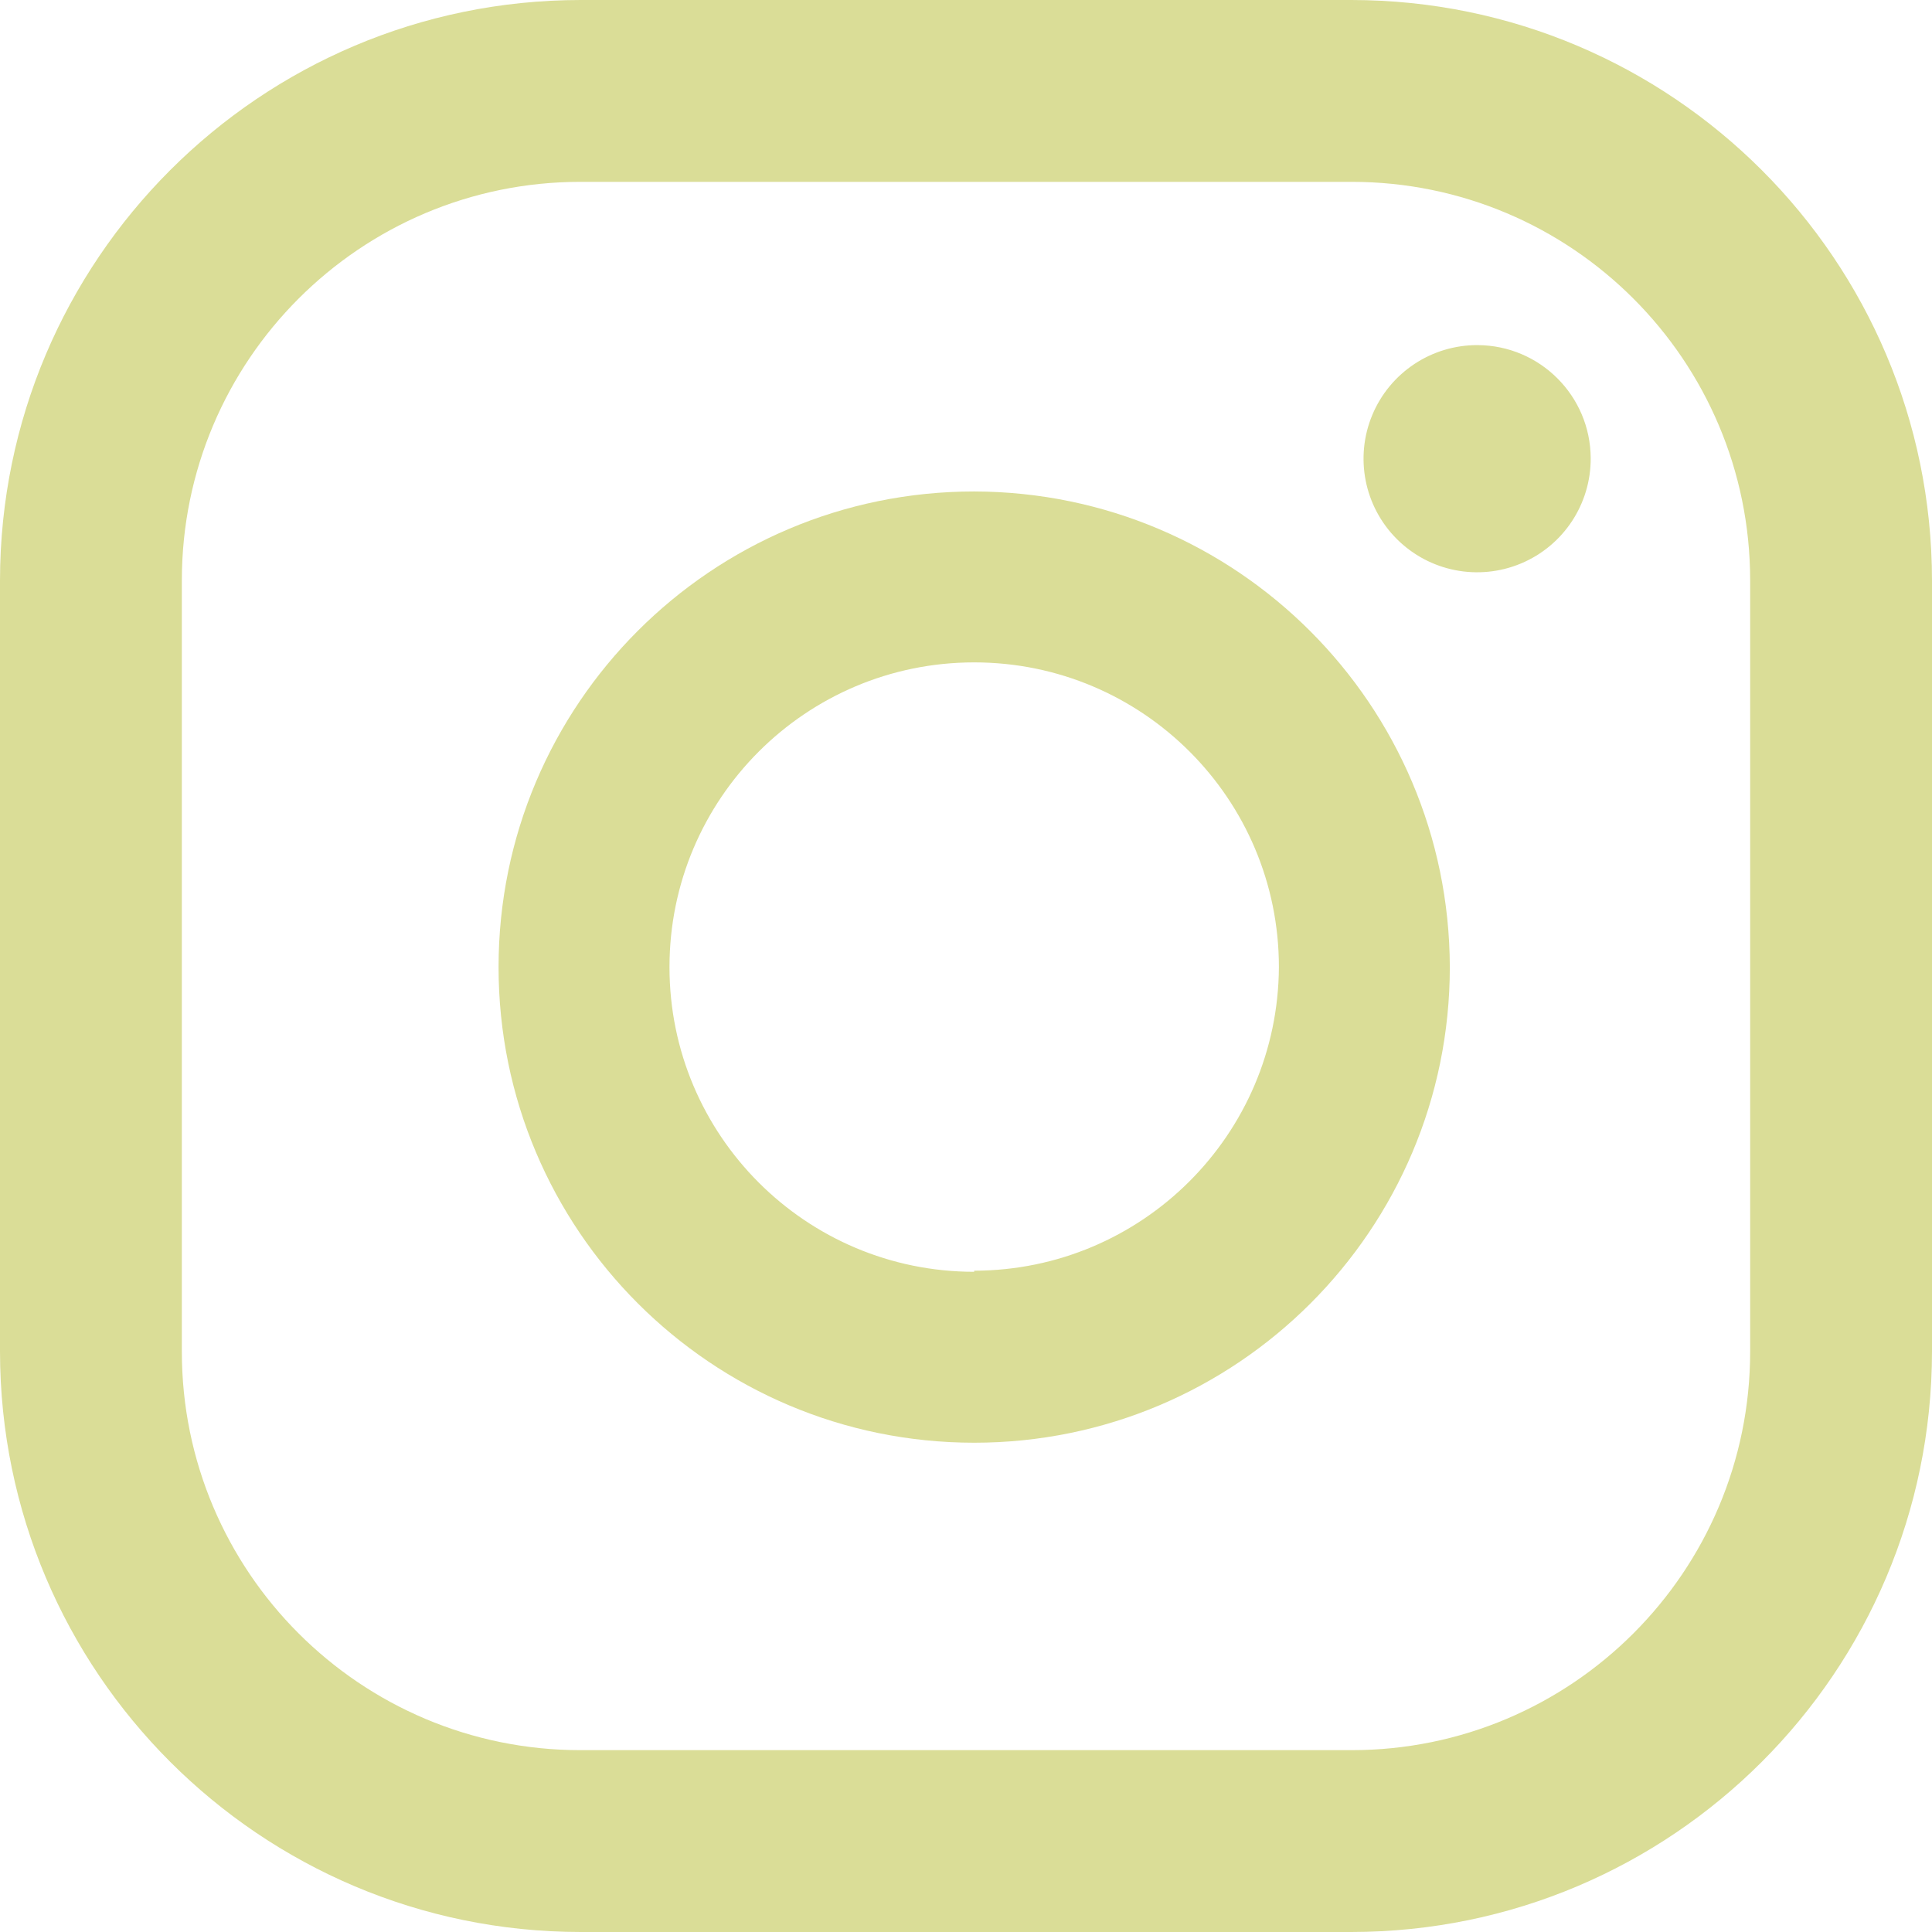
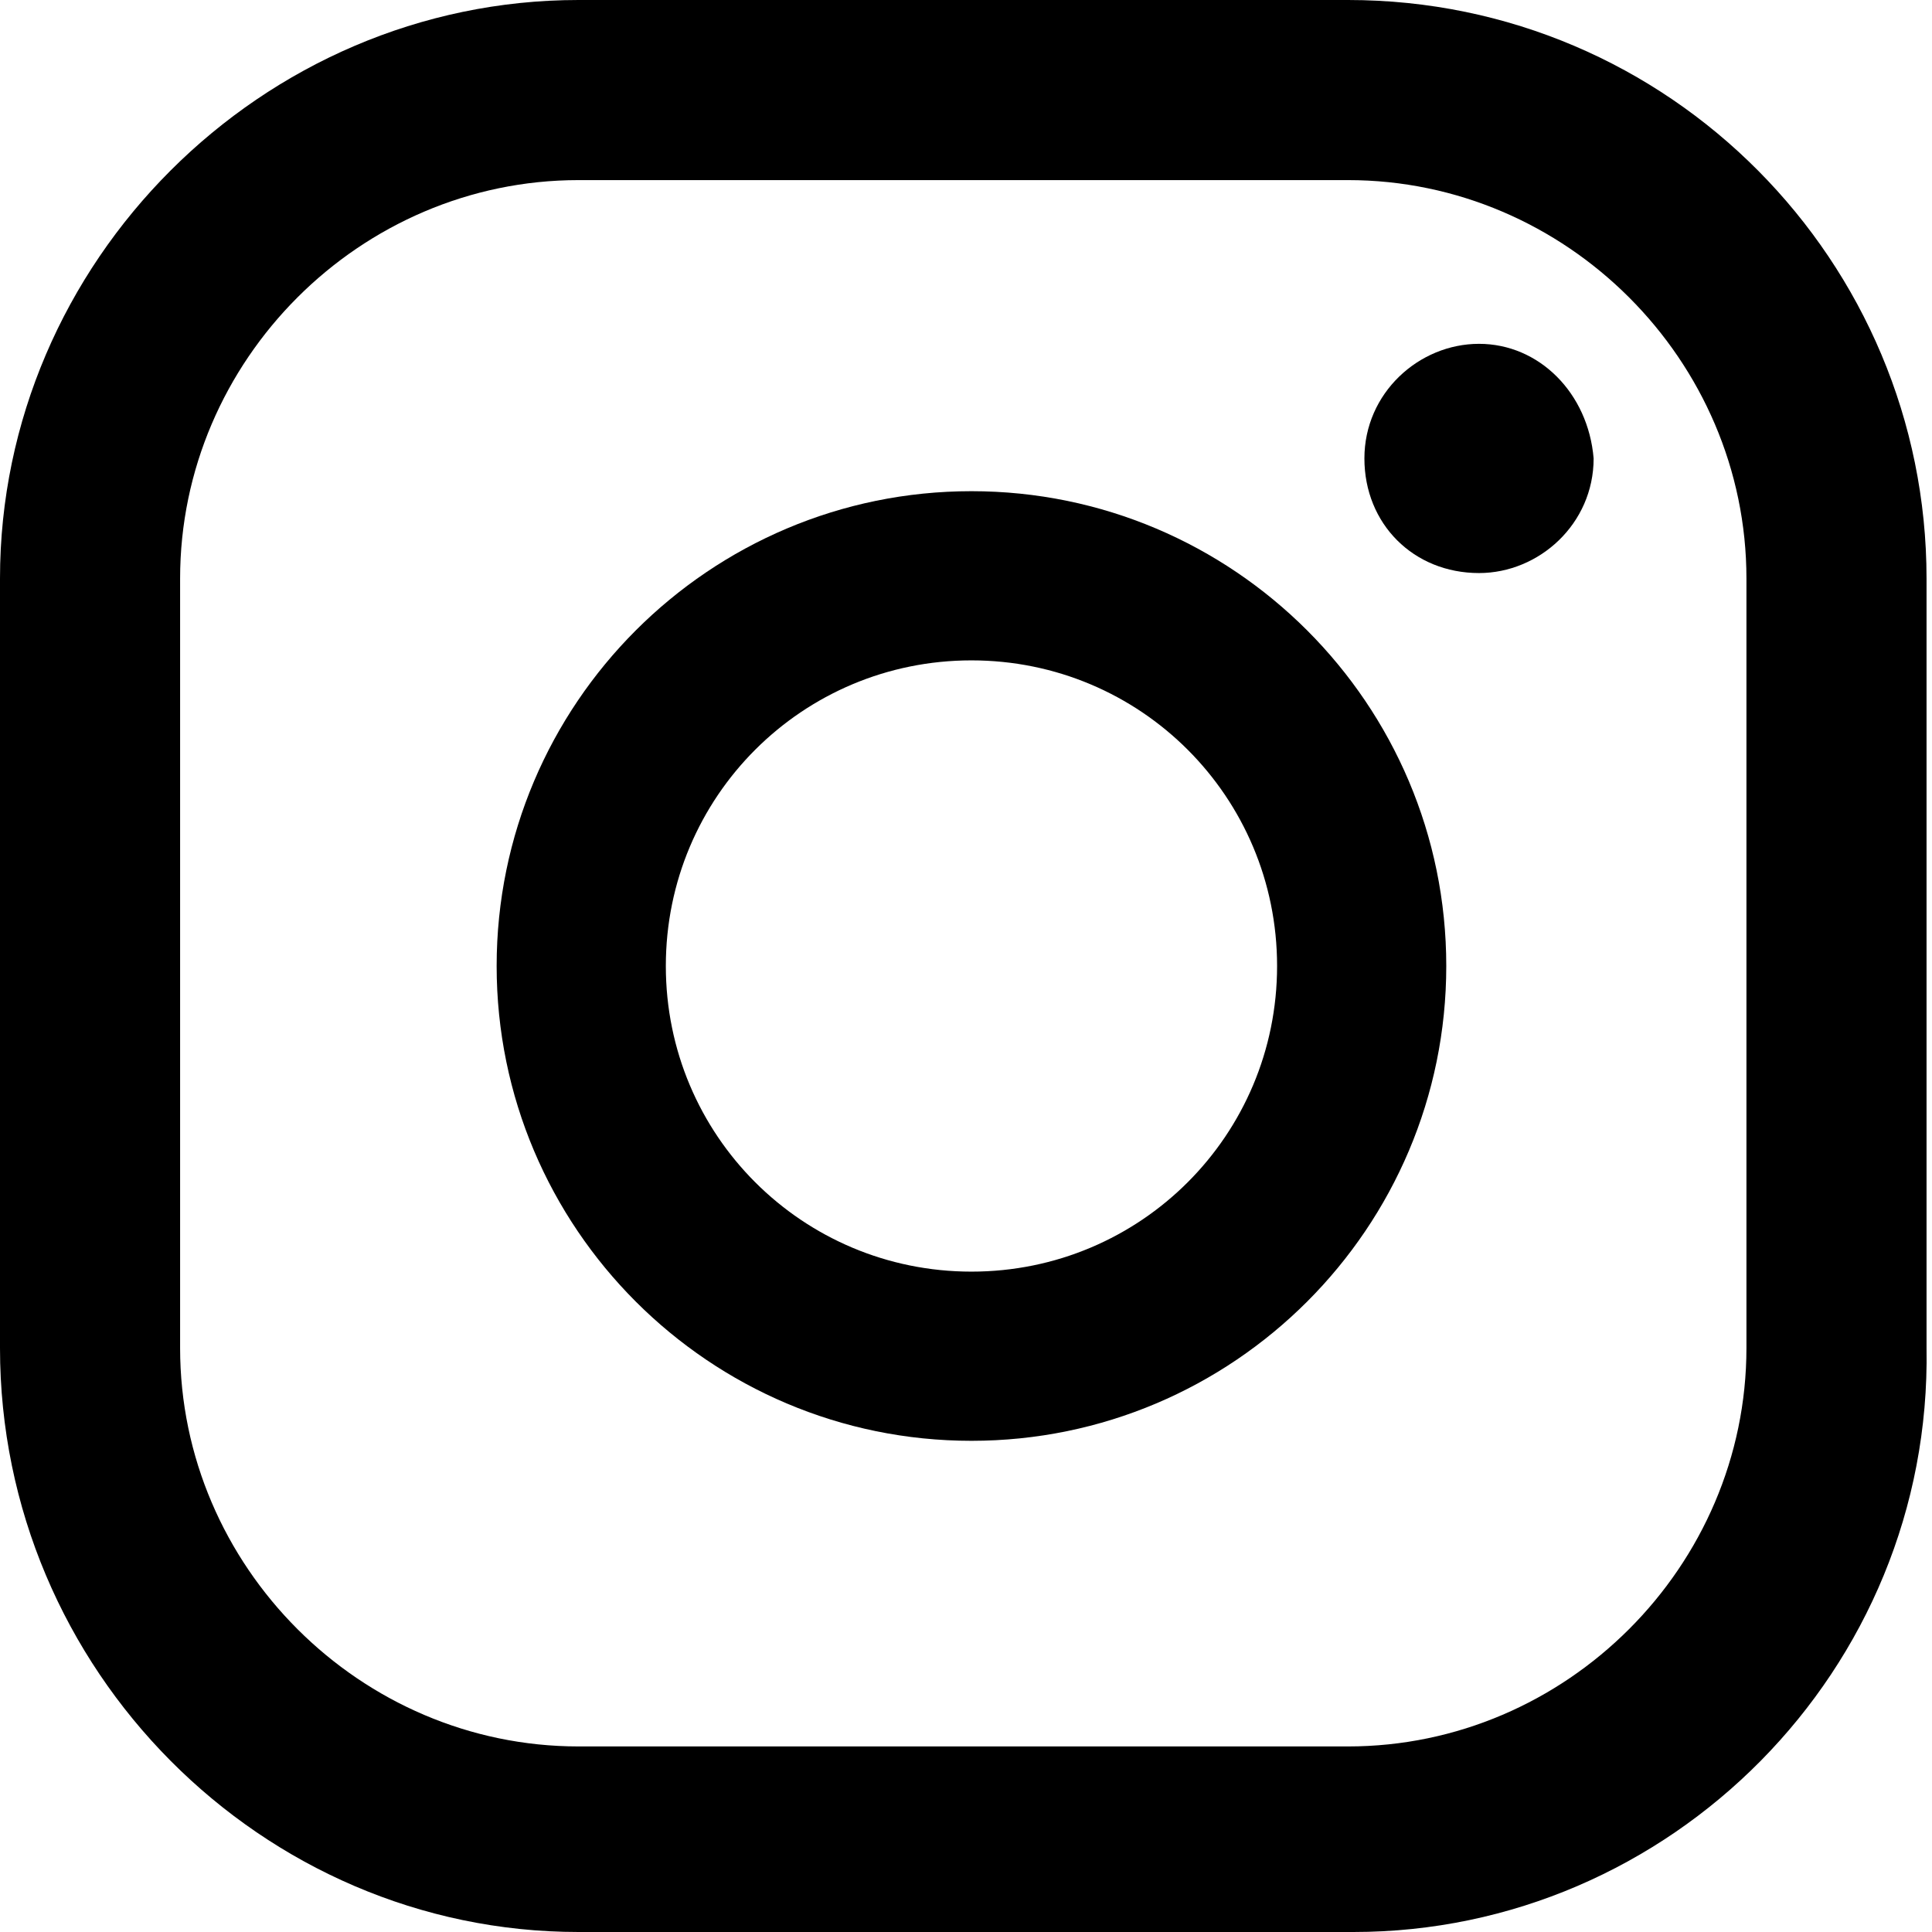
- <svg xmlns="http://www.w3.org/2000/svg" viewBox="0 0 35.38 35.38">
-   <defs>
-     <style>.cls-1{fill:#dadd97;}</style>
-   </defs>
-   <g id="Layer_2" data-name="Layer 2">
+ <svg xmlns="http://www.w3.org/2000/svg" version="1.1" id="Layer_1" x="0px" y="0px" viewBox="0 0 35.4 35.4" style="enable-background:new 0 0 35.4 35.4;" xml:space="preserve">
+   <g>
    <g id="ELEMENTS">
-       <path class="cls-1" d="M27.06,6.32a2.08,2.08,0,1,0,2.07,2.07A2.08,2.08,0,0,0,27.06,6.32Z" />
-       <path class="cls-1" d="M17.84,9a8.71,8.71,0,1,0,8.71,8.71A8.73,8.73,0,0,0,17.84,9Zm0,14.29a5.58,5.58,0,1,1,5.58-5.58A5.59,5.59,0,0,1,17.84,23.27Z" />
-       <path class="cls-1" d="M24.75,35.38H10.63A10.64,10.64,0,0,1,0,24.75V10.63A10.64,10.64,0,0,1,10.63,0H24.75A10.64,10.64,0,0,1,35.38,10.63V24.75A10.64,10.64,0,0,1,24.75,35.38ZM10.63,3.33a7.3,7.3,0,0,0-7.3,7.3V24.75a7.3,7.3,0,0,0,7.3,7.3H24.75a7.3,7.3,0,0,0,7.3-7.3V10.63a7.3,7.3,0,0,0-7.3-7.3Z" />
+       <path d="M27.1,6.3c-1.1,0-2.1,0.9-2.1,2.1s0.9,2.1,2.1,2.1c1.1,0,2.1-0.9,2.1-2.1c0,0,0,0,0,0C29.1,7.2,28.2,6.3,27.1,6.3z" />
+       <path d="M17.8,9c-4.8,0-8.7,3.9-8.7,8.7s3.9,8.7,8.7,8.7s8.7-3.9,8.7-8.7l0,0C26.5,12.9,22.6,9,17.8,9z M17.8,23.3    c-3.1,0-5.6-2.5-5.6-5.6s2.5-5.6,5.6-5.6s5.6,2.5,5.6,5.6C23.4,20.8,20.9,23.3,17.8,23.3L17.8,23.3z" />
+       <path d="M24.8,35.4H10.6C4.8,35.4,0,30.6,0,24.7V10.6C0,4.8,4.8,0,10.6,0h14.1c5.9,0,10.6,4.8,10.6,10.6v14.1    C35.4,30.6,30.6,35.4,24.8,35.4z M10.6,3.3c-4,0-7.3,3.3-7.3,7.3c0,0,0,0,0,0v14.1c0,4,3.3,7.3,7.3,7.3h14.1c4,0,7.3-3.3,7.3-7.3    V10.6c0-4-3.3-7.3-7.3-7.3H10.6z" />
    </g>
  </g>
</svg>
